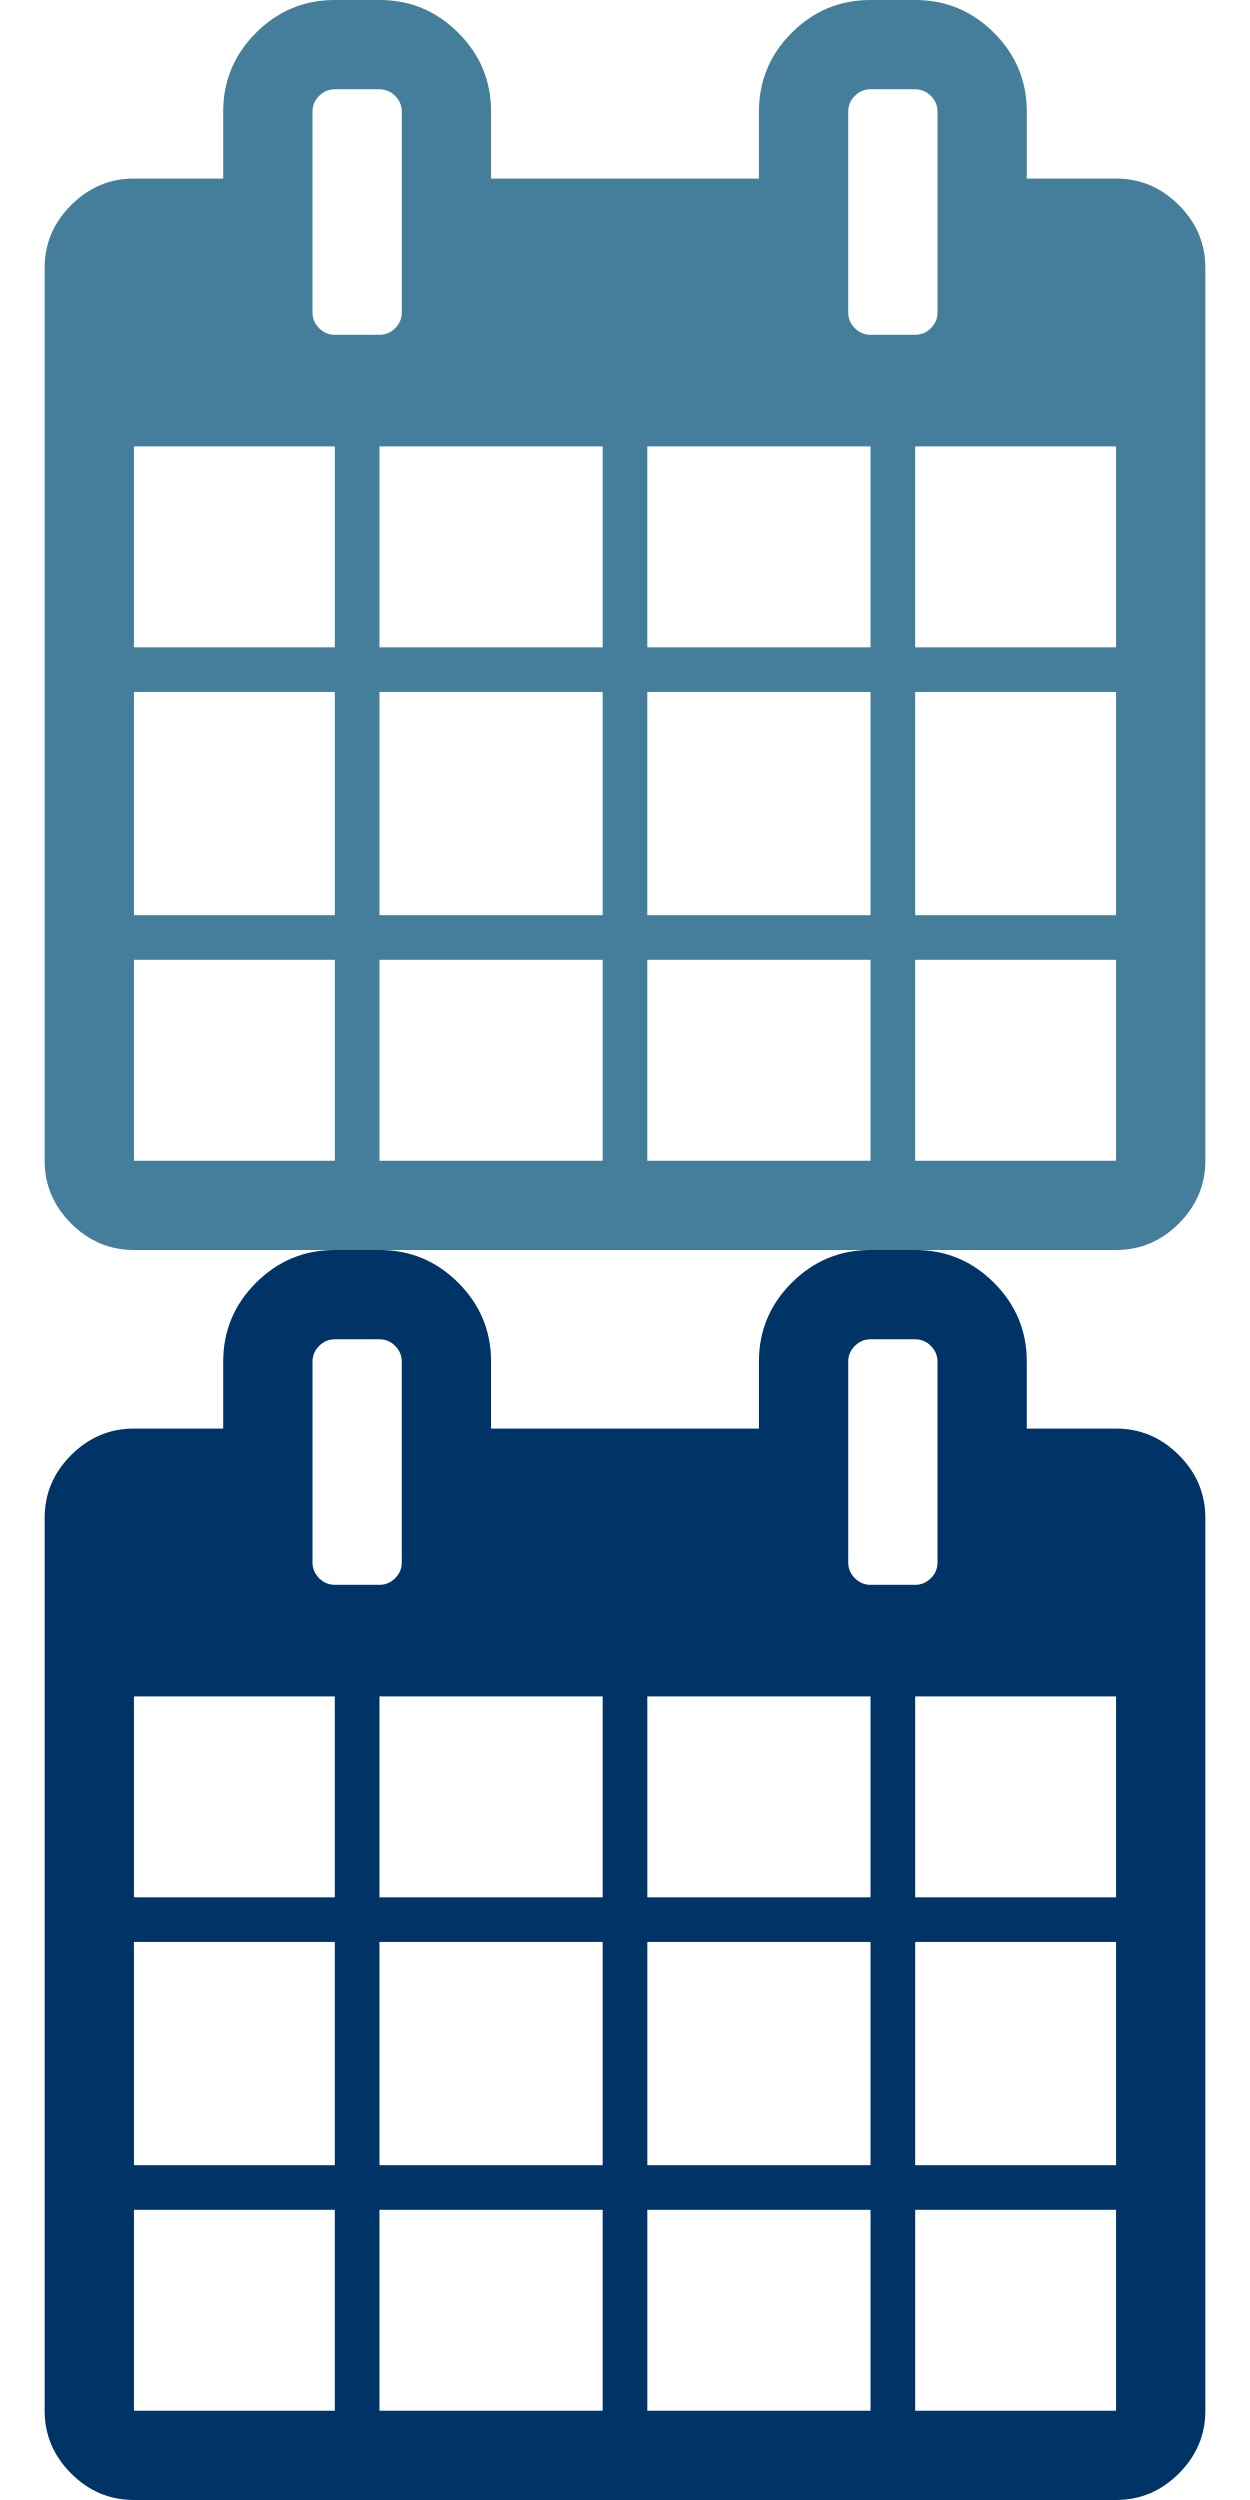
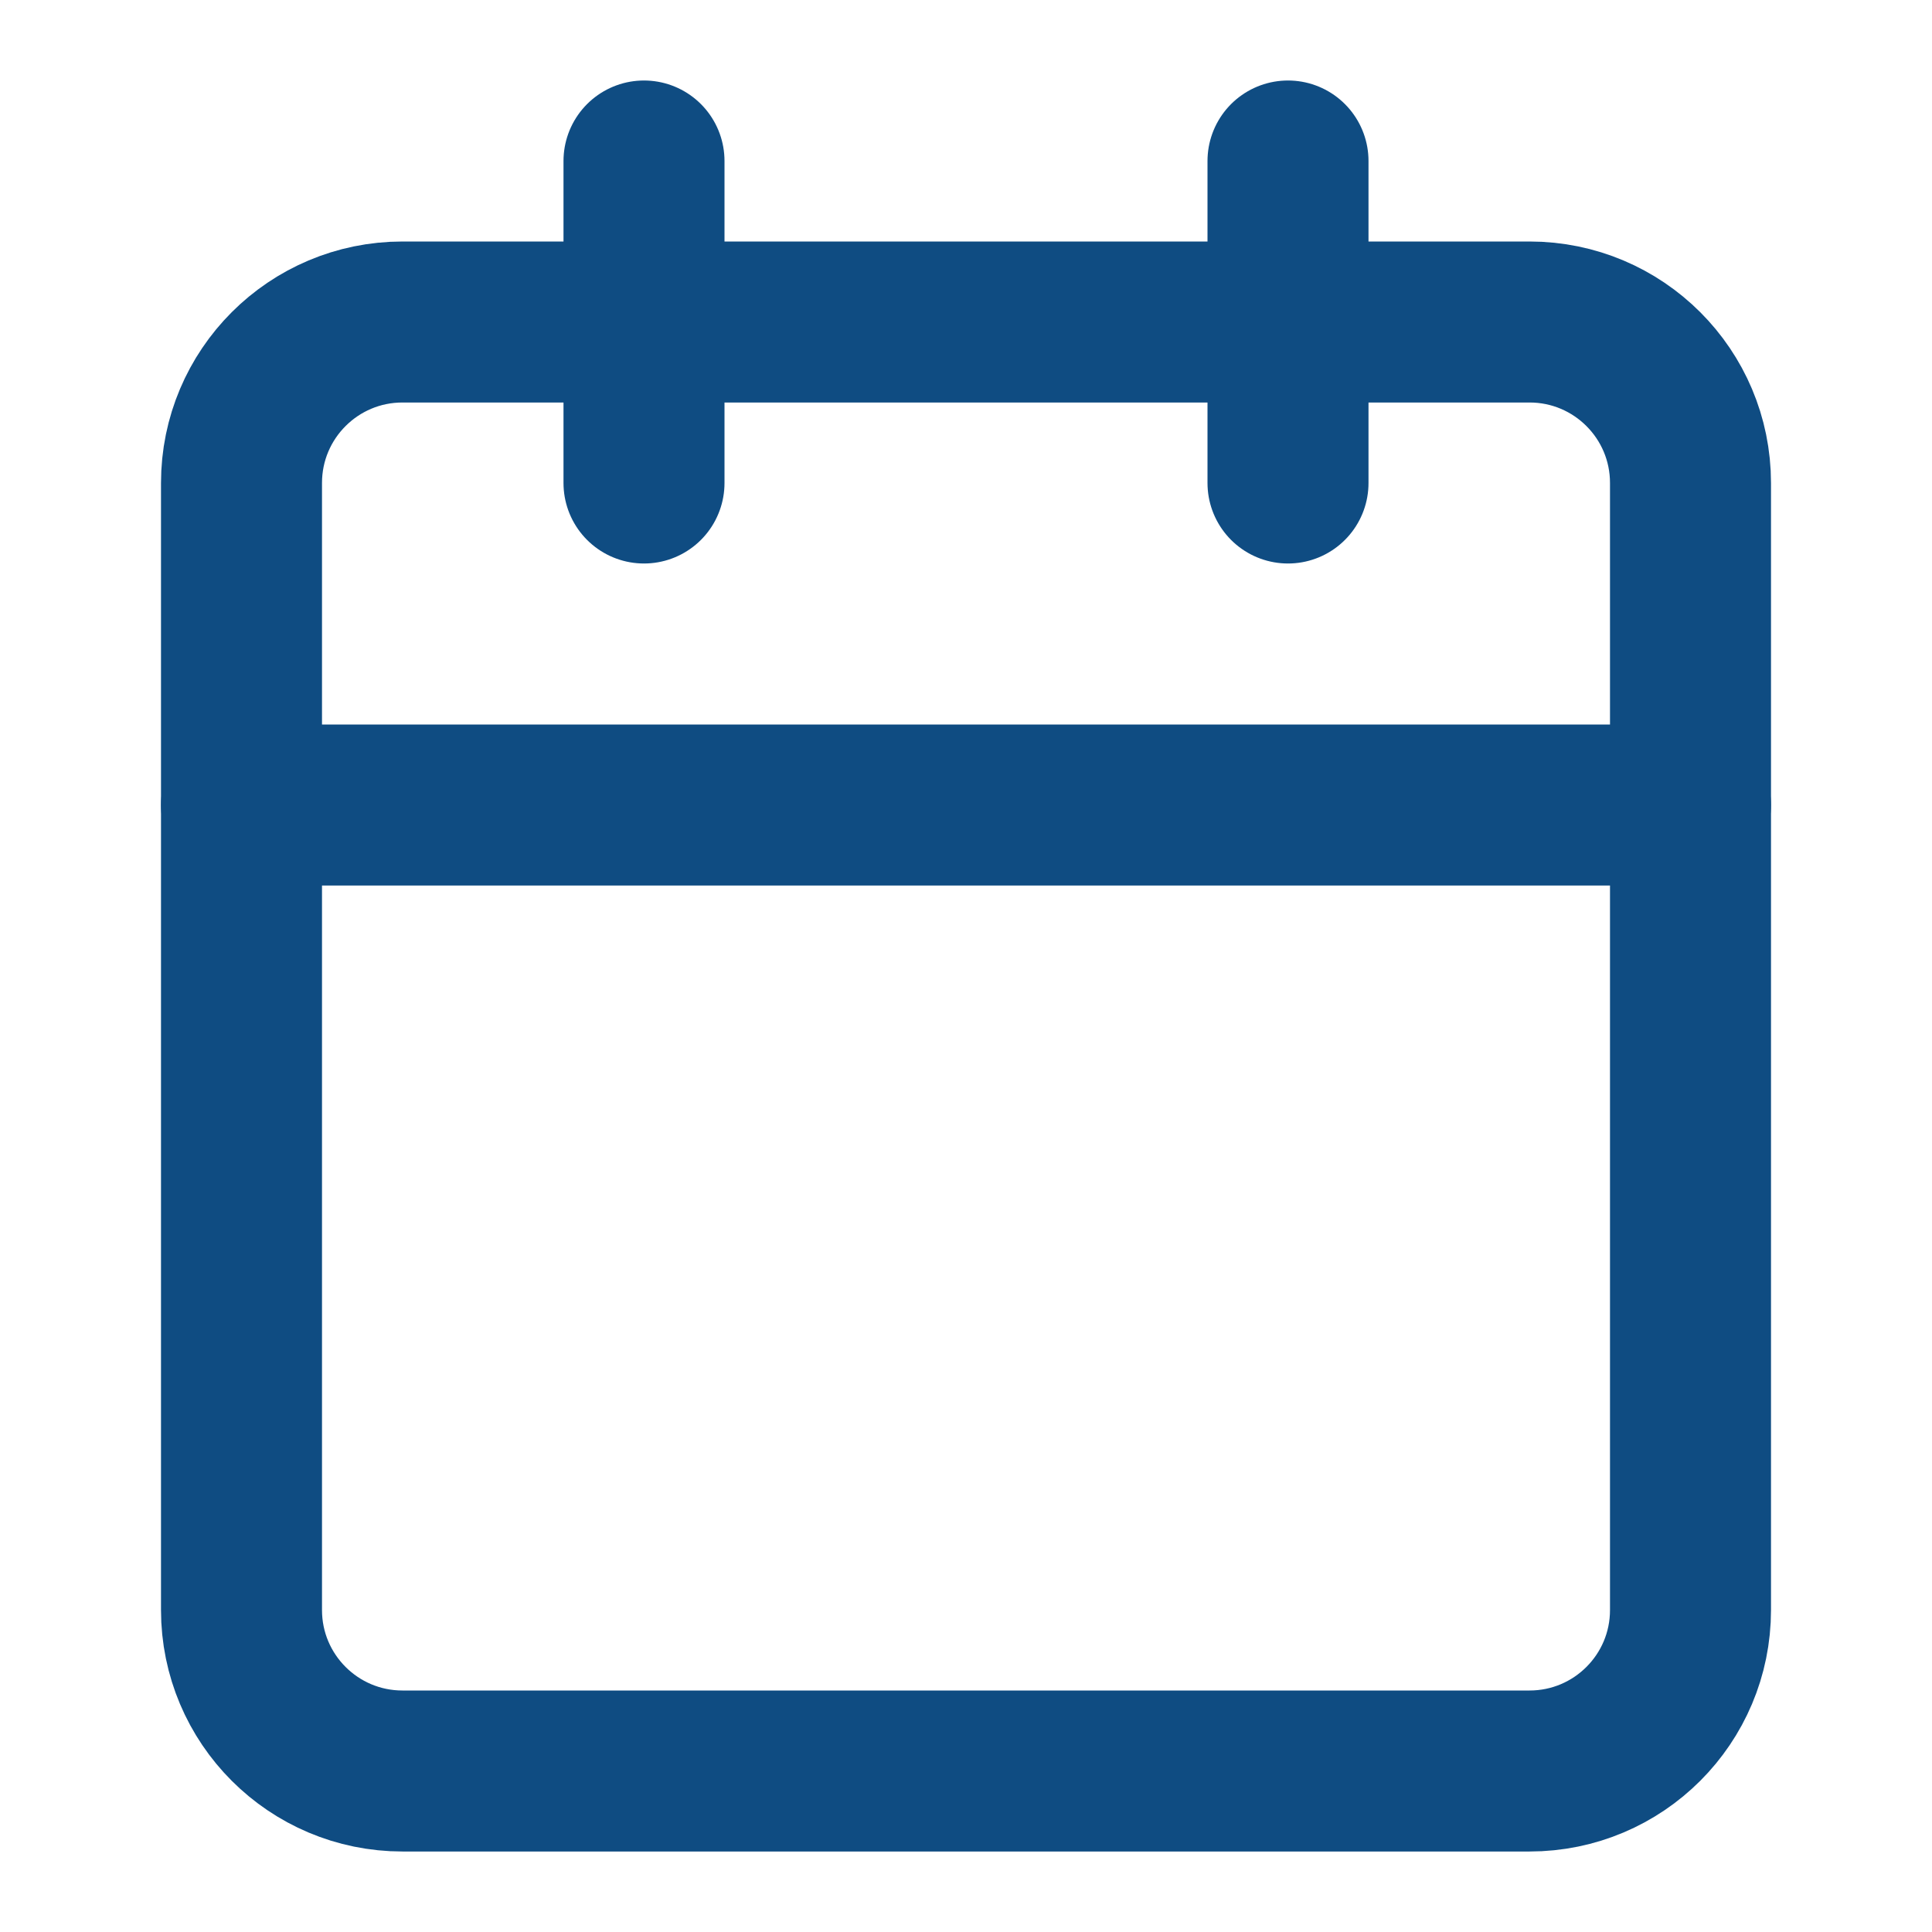
- <svg xmlns="http://www.w3.org/2000/svg" xmlns:xlink="http://www.w3.org/1999/xlink" width="16" height="32" viewBox="0 0 1792 3584">
-   <defs>
-     <g id="icon">
-       <path d="M192 1664h288v-288h-288v288zm352 0h320v-288h-320v288zm-352-352h288v-320h-288v320zm352 0h320v-320h-320v320zm-352-384h288v-288h-288v288zm736 736h320v-288h-320v288zm-384-736h320v-288h-320v288zm768 736h288v-288h-288v288zm-384-352h320v-320h-320v320zm-352-864v-288q0-13-9.5-22.5t-22.5-9.5h-64q-13 0-22.5 9.5t-9.5 22.5v288q0 13 9.5 22.5t22.5 9.5h64q13 0 22.5-9.5t9.5-22.5zm736 864h288v-320h-288v320zm-384-384h320v-288h-320v288zm384 0h288v-288h-288v288zm32-480v-288q0-13-9.5-22.5t-22.5-9.5h-64q-13 0-22.5 9.5t-9.5 22.5v288q0 13 9.5 22.5t22.5 9.5h64q13 0 22.5-9.5t9.5-22.5zm384-64v1280q0 52-38 90t-90 38h-1408q-52 0-90-38t-38-90v-1280q0-52 38-90t90-38h128v-96q0-66 47-113t113-47h64q66 0 113 47t47 113v96h384v-96q0-66 47-113t113-47h64q66 0 113 47t47 113v96h128q52 0 90 38t38 90z" />
-     </g>
-   </defs>
-   <use xlink:href="#icon" x="0" y="0" fill="#447e9b" />
-   <use xlink:href="#icon" x="0" y="1792" fill="#003366" />
+ <svg xmlns="http://www.w3.org/2000/svg" width="24" height="24" viewBox="0 0 24 24" fill="none">
+   <g id="calendar">
+     <path id="Vector" d="M19 4H5C3.895 4 3 4.895 3 6V20C3 21.105 3.895 22 5 22H19C20.105 22 21 21.105 21 20V6C21 4.895 20.105 4 19 4Z" stroke="#0F4C82" stroke-width="2" stroke-linecap="round" stroke-linejoin="round" />
+     <path id="Vector_2" d="M16 2V6" stroke="#0F4C82" stroke-width="2" stroke-linecap="round" stroke-linejoin="round" />
+     <path id="Vector_3" d="M8 2V6" stroke="#0F4C82" stroke-width="2" stroke-linecap="round" stroke-linejoin="round" />
+     <path id="Vector_4" d="M3 10H21" stroke="#0F4C82" stroke-width="2" stroke-linecap="round" stroke-linejoin="round" />
+   </g>
</svg>
